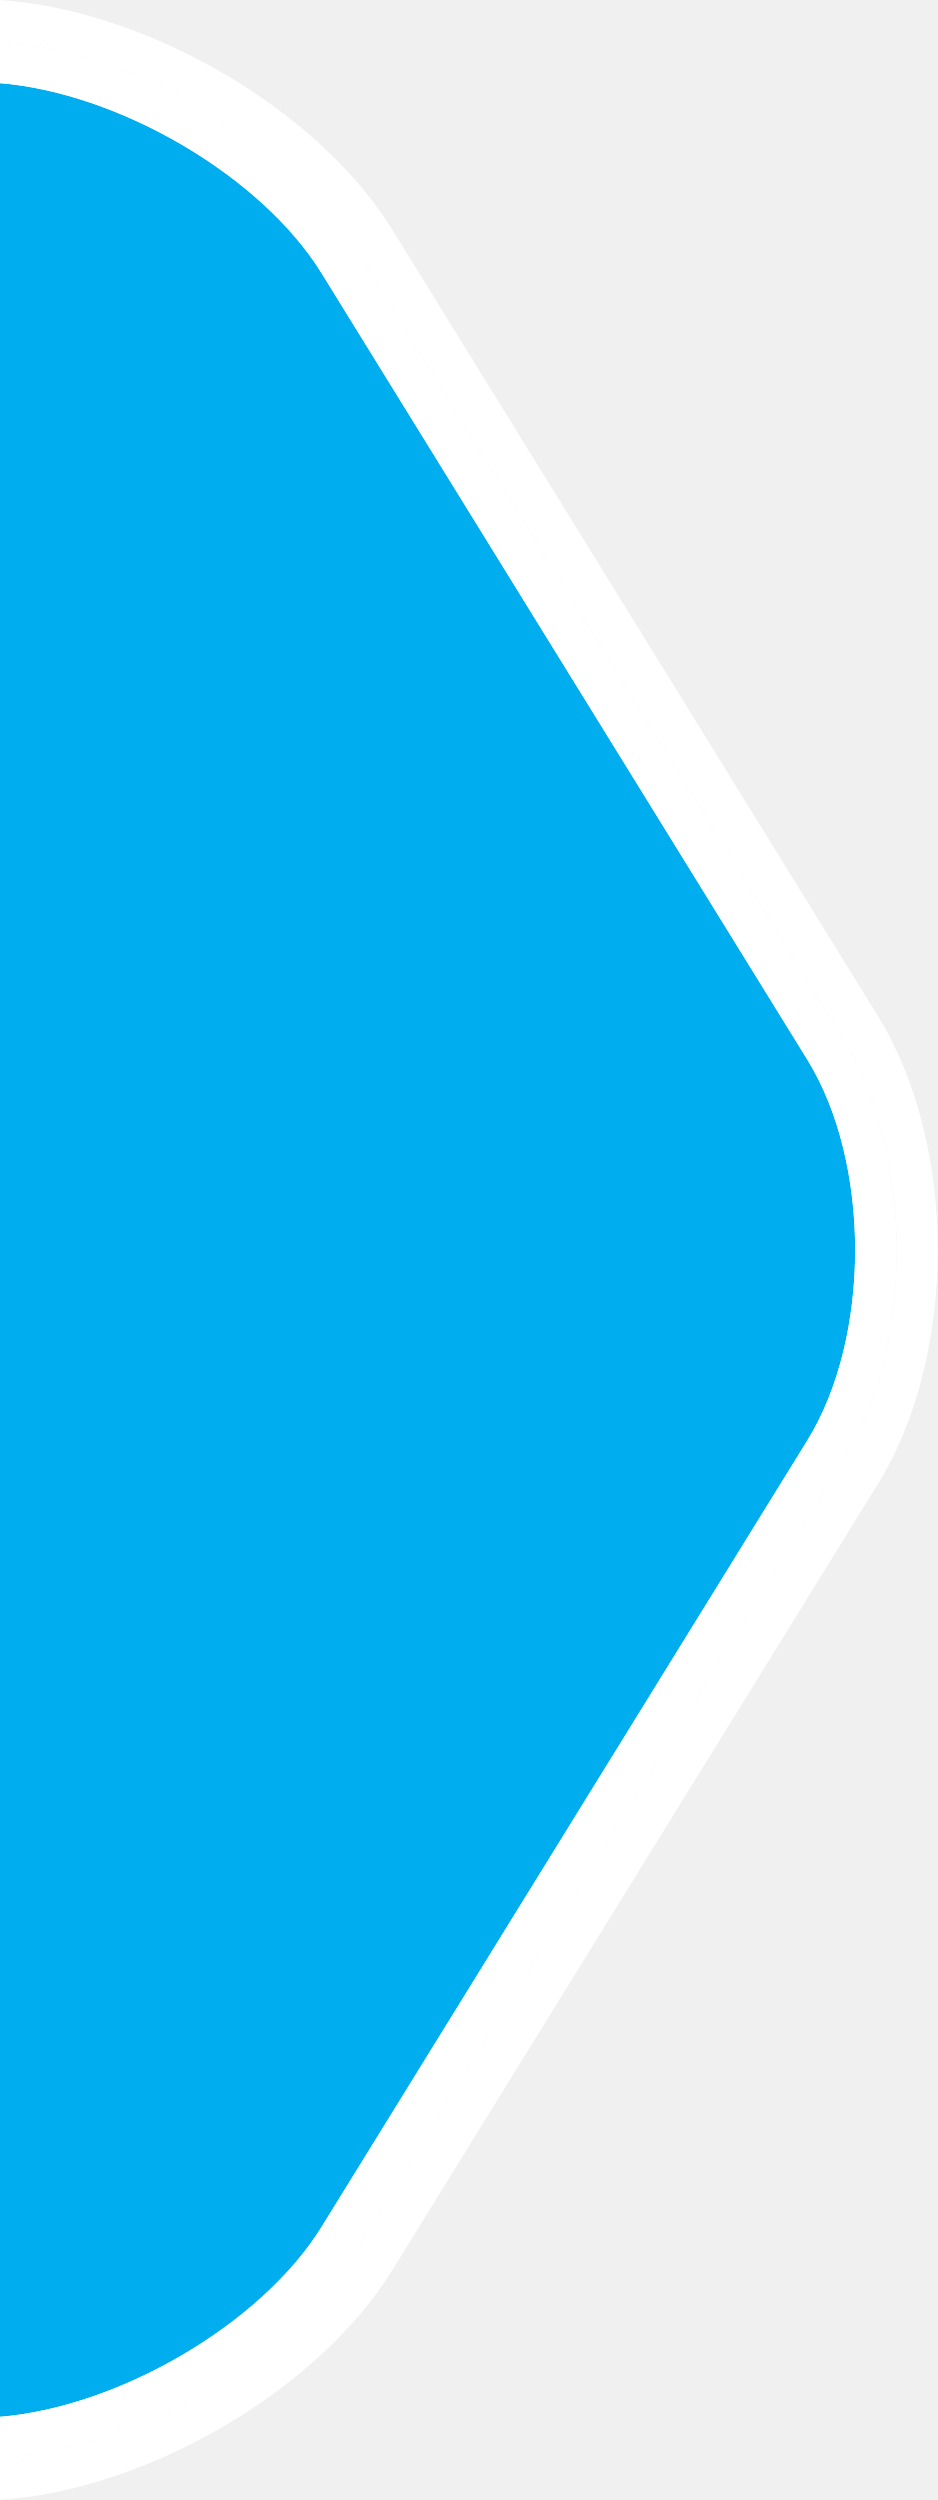
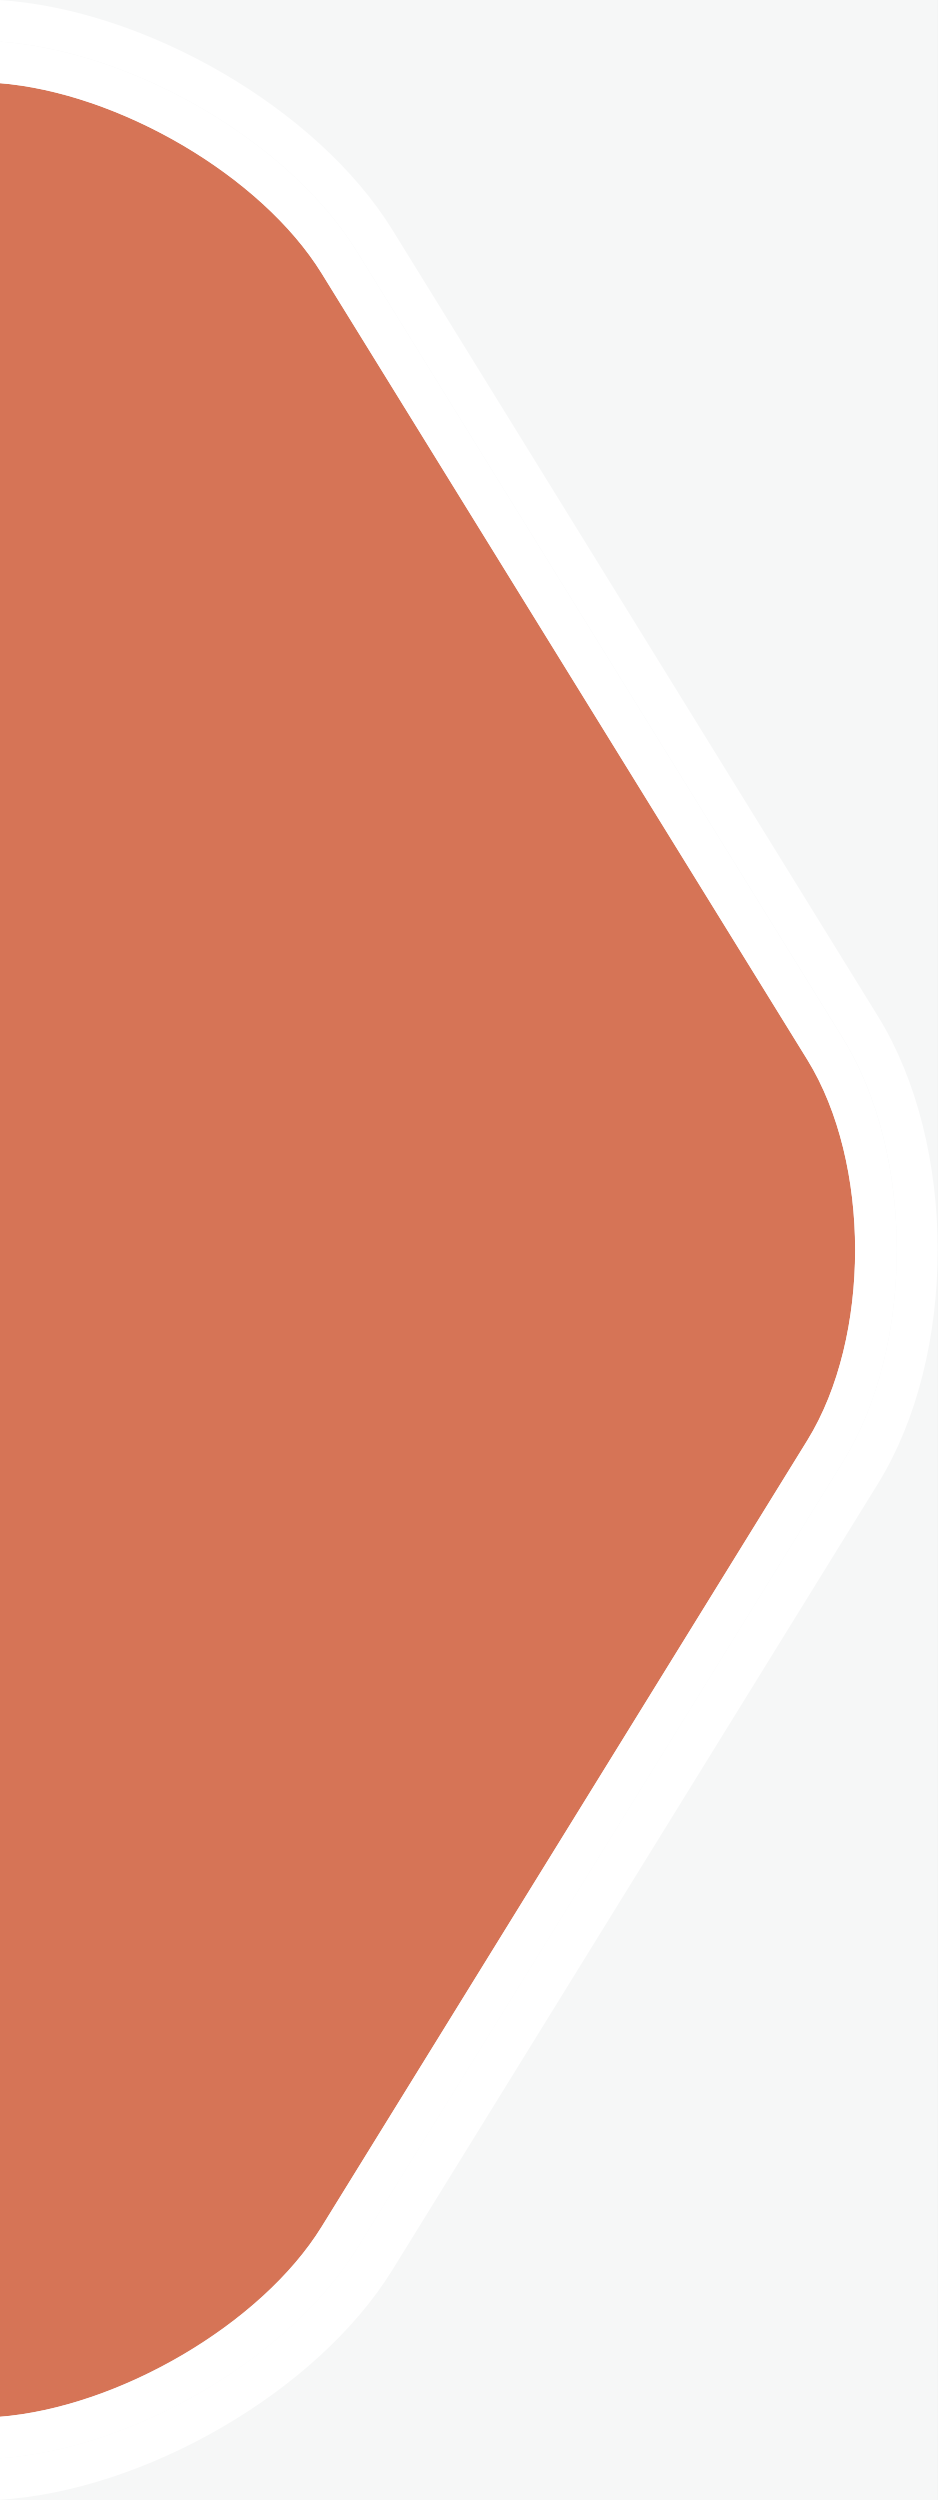
<svg xmlns="http://www.w3.org/2000/svg" version="1.1" id="Layer_1" x="0px" y="0px" width="11.291px" height="30.102px" viewBox="0 0 11.291 30.102" enable-background="new 0 0 11.291 30.102" xml:space="preserve">
+   <rect x="-0.016" y="0" fill="#F6F7F7" width="11.307" height="30.102" />
  <g>
-     <path fill="#00ADEE" d="M3.874,26.81l5.848-9.468c0.766-1.241,0.766-3.338,0-4.58L3.874,3.293C3.144,2.11,1.417,1.112-0.016,1   v28.101C1.416,28.989,3.144,27.991,3.874,26.81z" />
-     <path fill="#FFFFFF" d="M10.572,12.236L4.725,2.768C3.82,1.302,1.744,0.11-0.016,0v0.5c1.601,0.11,3.493,1.199,4.315,2.531   l5.848,9.468c0.867,1.404,0.867,3.701,0,5.105l-5.848,9.468c-0.822,1.33-2.714,2.42-4.315,2.529v0.5   c1.758-0.109,3.835-1.302,4.74-2.767l5.848-9.468C11.53,16.314,11.53,13.789,10.572,12.236z" />
-     <path fill="#FFFFFF" d="M3.874,3.293l5.848,9.468c0.766,1.241,0.766,3.338,0,4.58L3.874,26.81c-0.73,1.182-2.458,2.18-3.89,2.292   v0.5c1.601-0.109,3.493-1.199,4.315-2.529l5.848-9.468c0.867-1.404,0.867-3.701,0-5.105L4.299,3.031   C3.478,1.699,1.585,0.61-0.016,0.5V1C1.417,1.112,3.144,2.11,3.874,3.293z" />
+     <path fill="#D67456" d="M3.874,26.81l5.848-9.468c0.766-1.241,0.766-3.338,0-4.58L3.874,3.293C3.144,2.11,1.417,1.112-0.016,1   v28.101C1.416,28.99,3.144,27.991,3.874,26.81z" />
+     <path fill="#FFFFFF" d="M10.571,12.236L4.725,2.768C3.82,1.302,1.744,0.11-0.016,0v0.5C1.585,0.61,3.477,1.699,4.299,3.031   l5.849,9.468c0.867,1.401,0.867,3.701,0,5.104l-5.849,9.468c-0.822,1.33-2.714,2.423-4.315,2.529v0.5   c1.758-0.106,3.835-1.302,4.74-2.767l5.847-9.468C11.53,16.314,11.53,13.789,10.571,12.236z" />
+     <path fill="#FFFFFF" d="M3.874,3.293l5.848,9.468c0.766,1.241,0.766,3.338,0,4.58L3.874,26.81c-0.73,1.185-2.458,2.183-3.89,2.292   v0.5c1.601-0.106,3.493-1.199,4.315-2.526l5.849-9.471c0.867-1.401,0.867-3.701,0-5.104l-5.849-9.47   C3.478,1.699,1.585,0.61-0.016,0.5V1C1.417,1.112,3.144,2.11,3.874,3.293z" />
  </g>
</svg>
